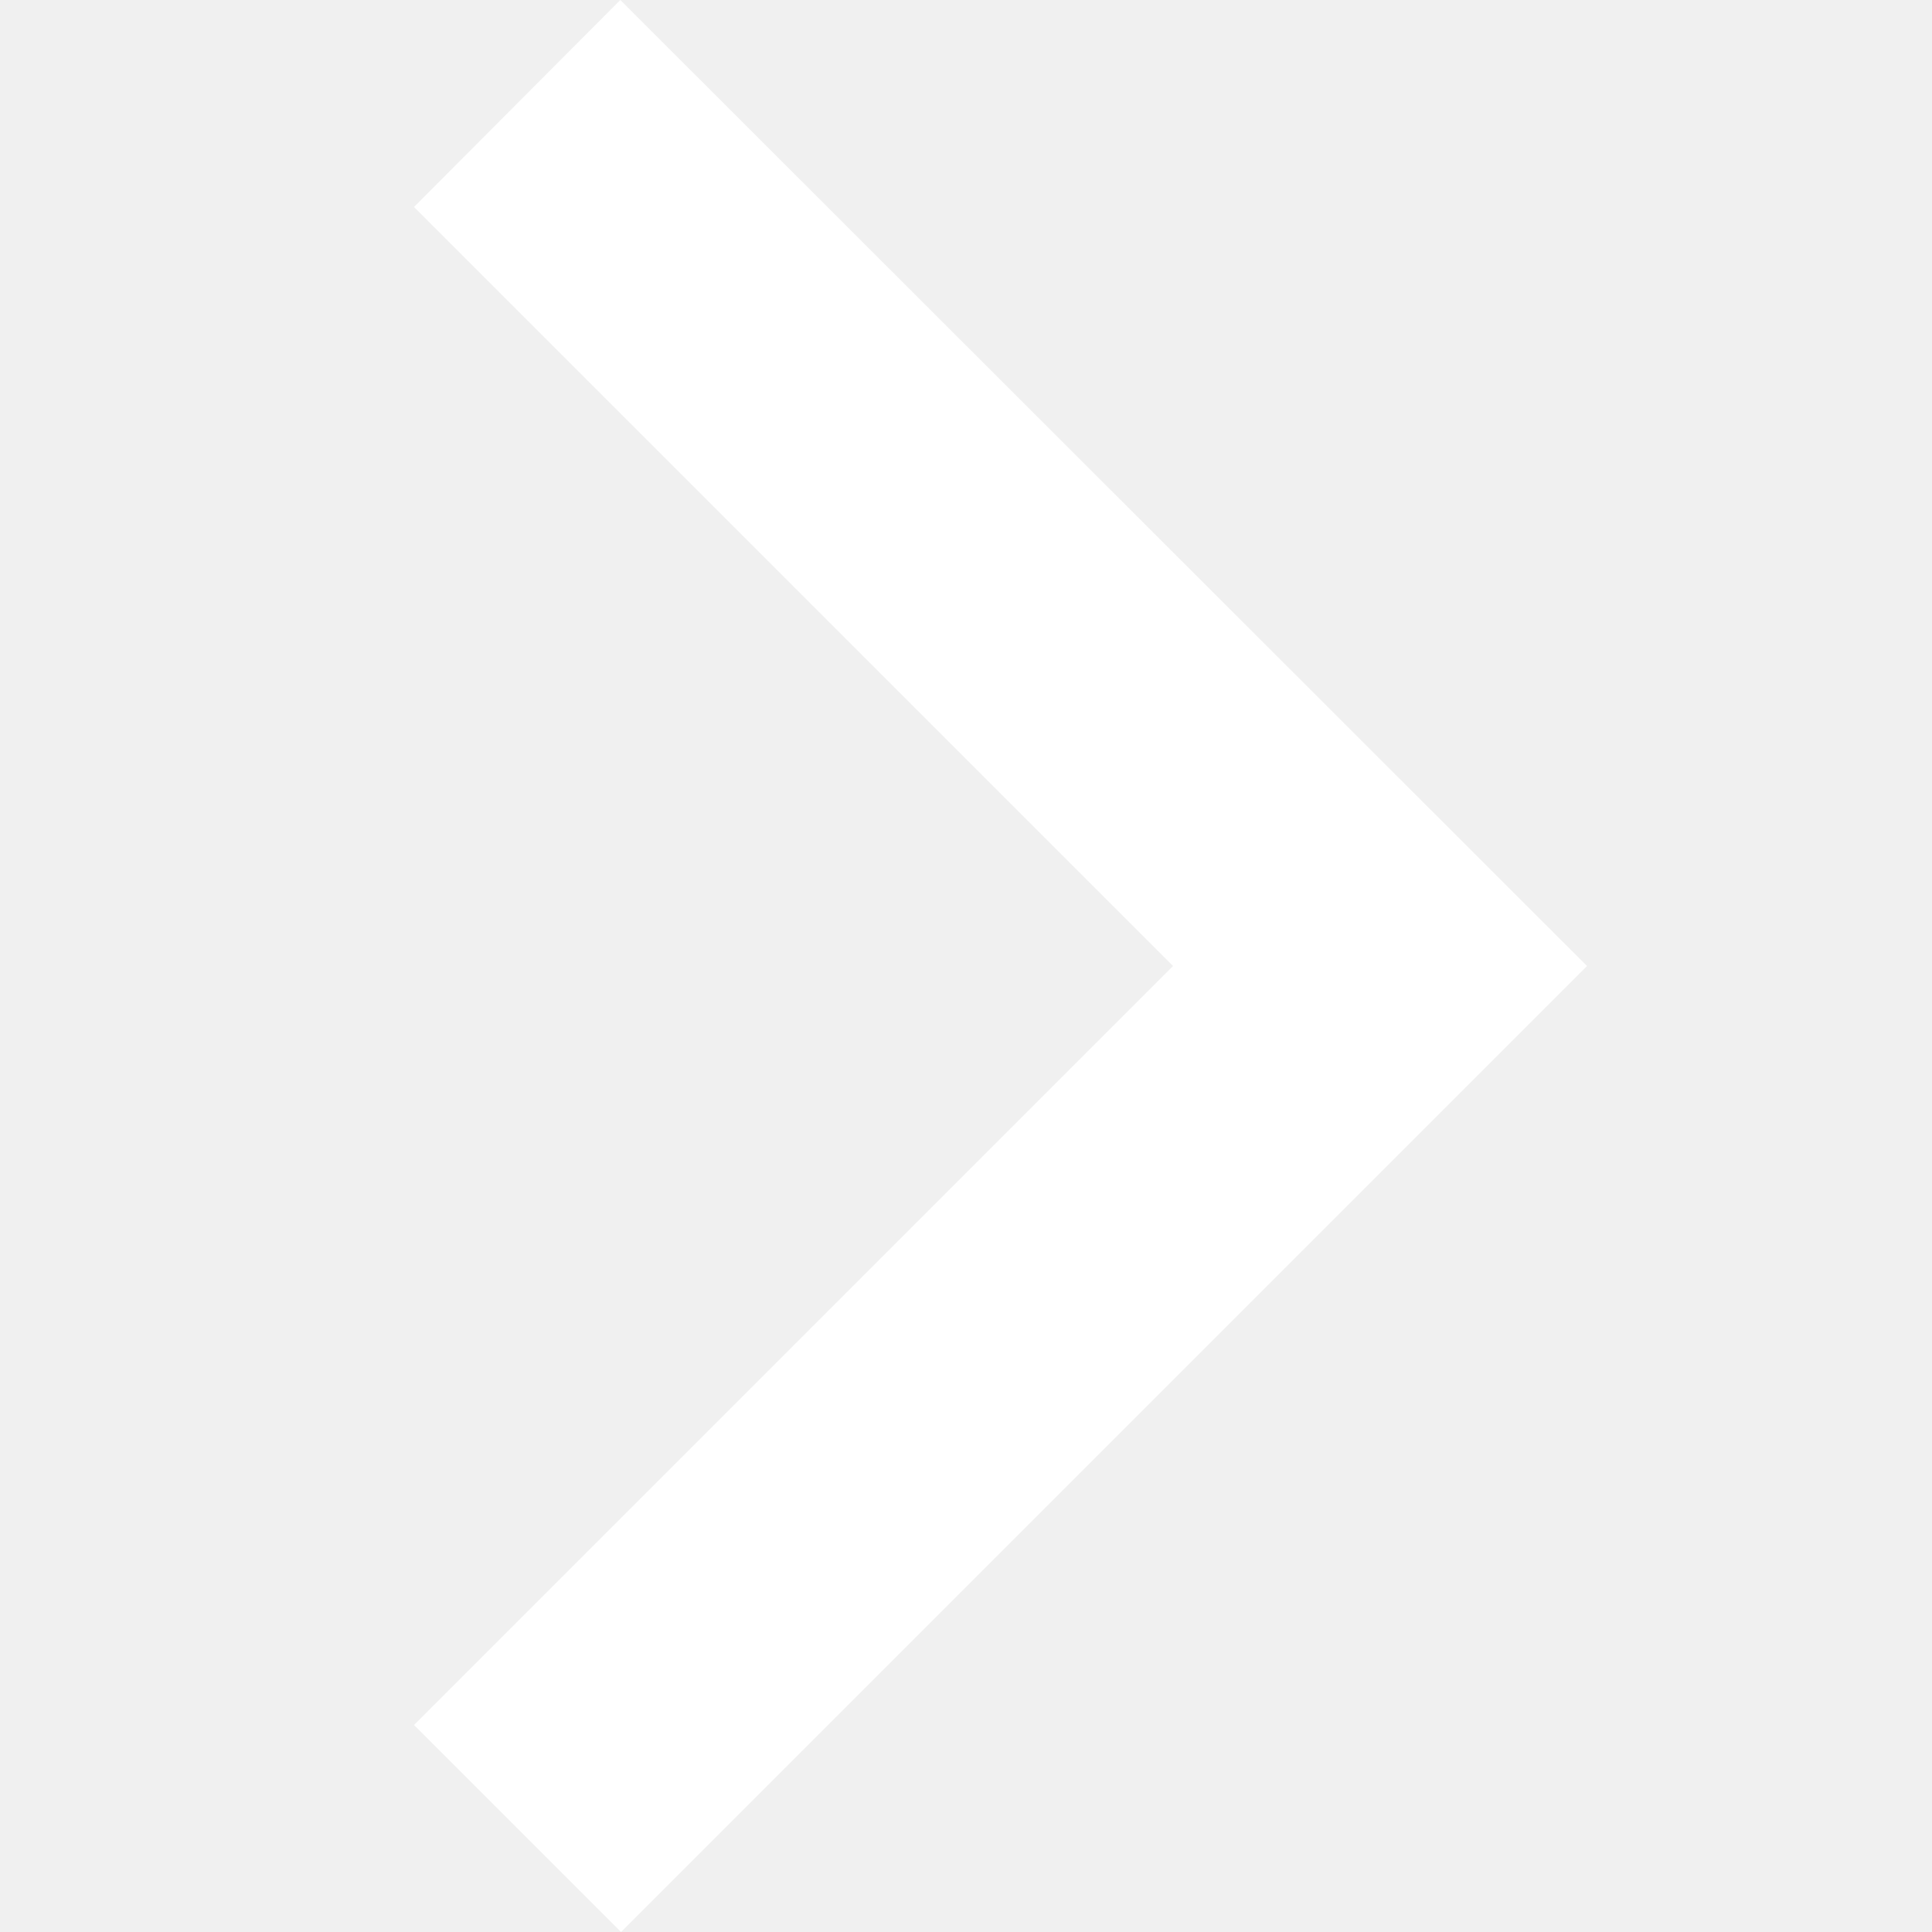
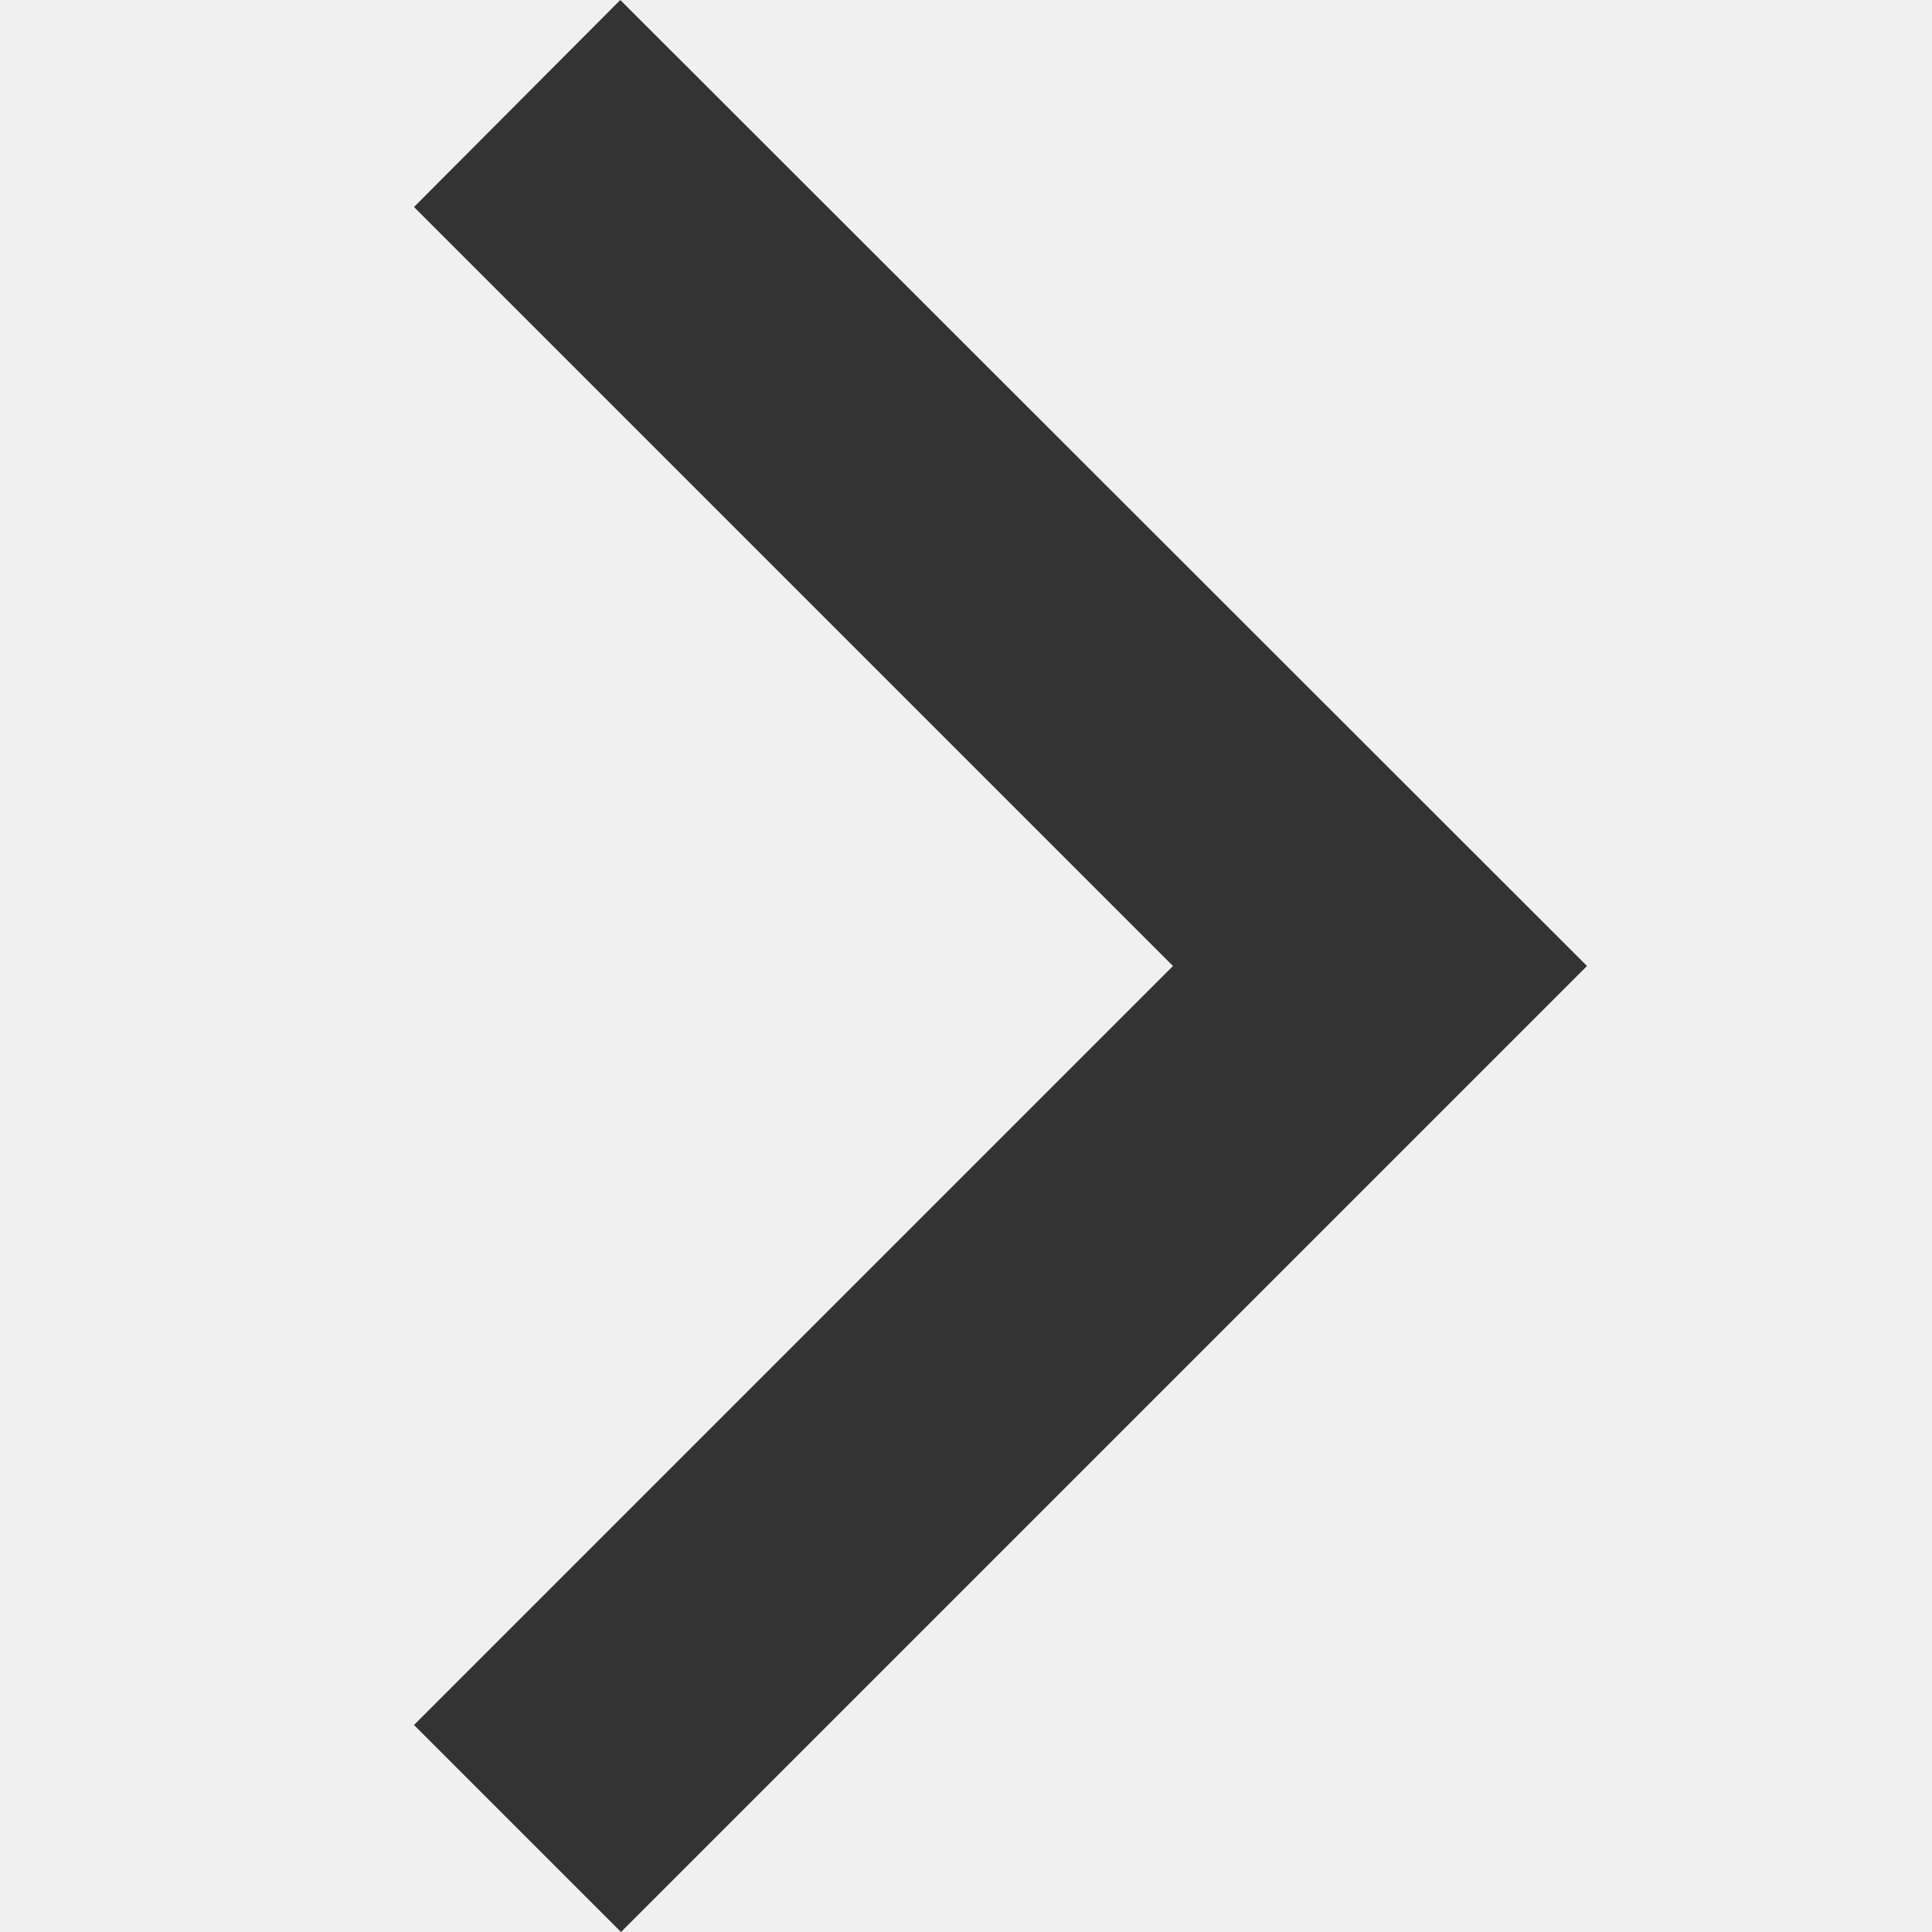
<svg xmlns="http://www.w3.org/2000/svg" id="Layer_2" data-name="Layer 2" viewBox="0 0 28 28">
  <defs>
-     <style>.cls-1{fill:#fff;}</style>
+     <style>.cls-1{fill:#333;}</style>
  </defs>
  <polygon class="cls-1" points="8.99 0 23 14 9 28 6 25 17 14 6 3 8.99 0" />
</svg>
